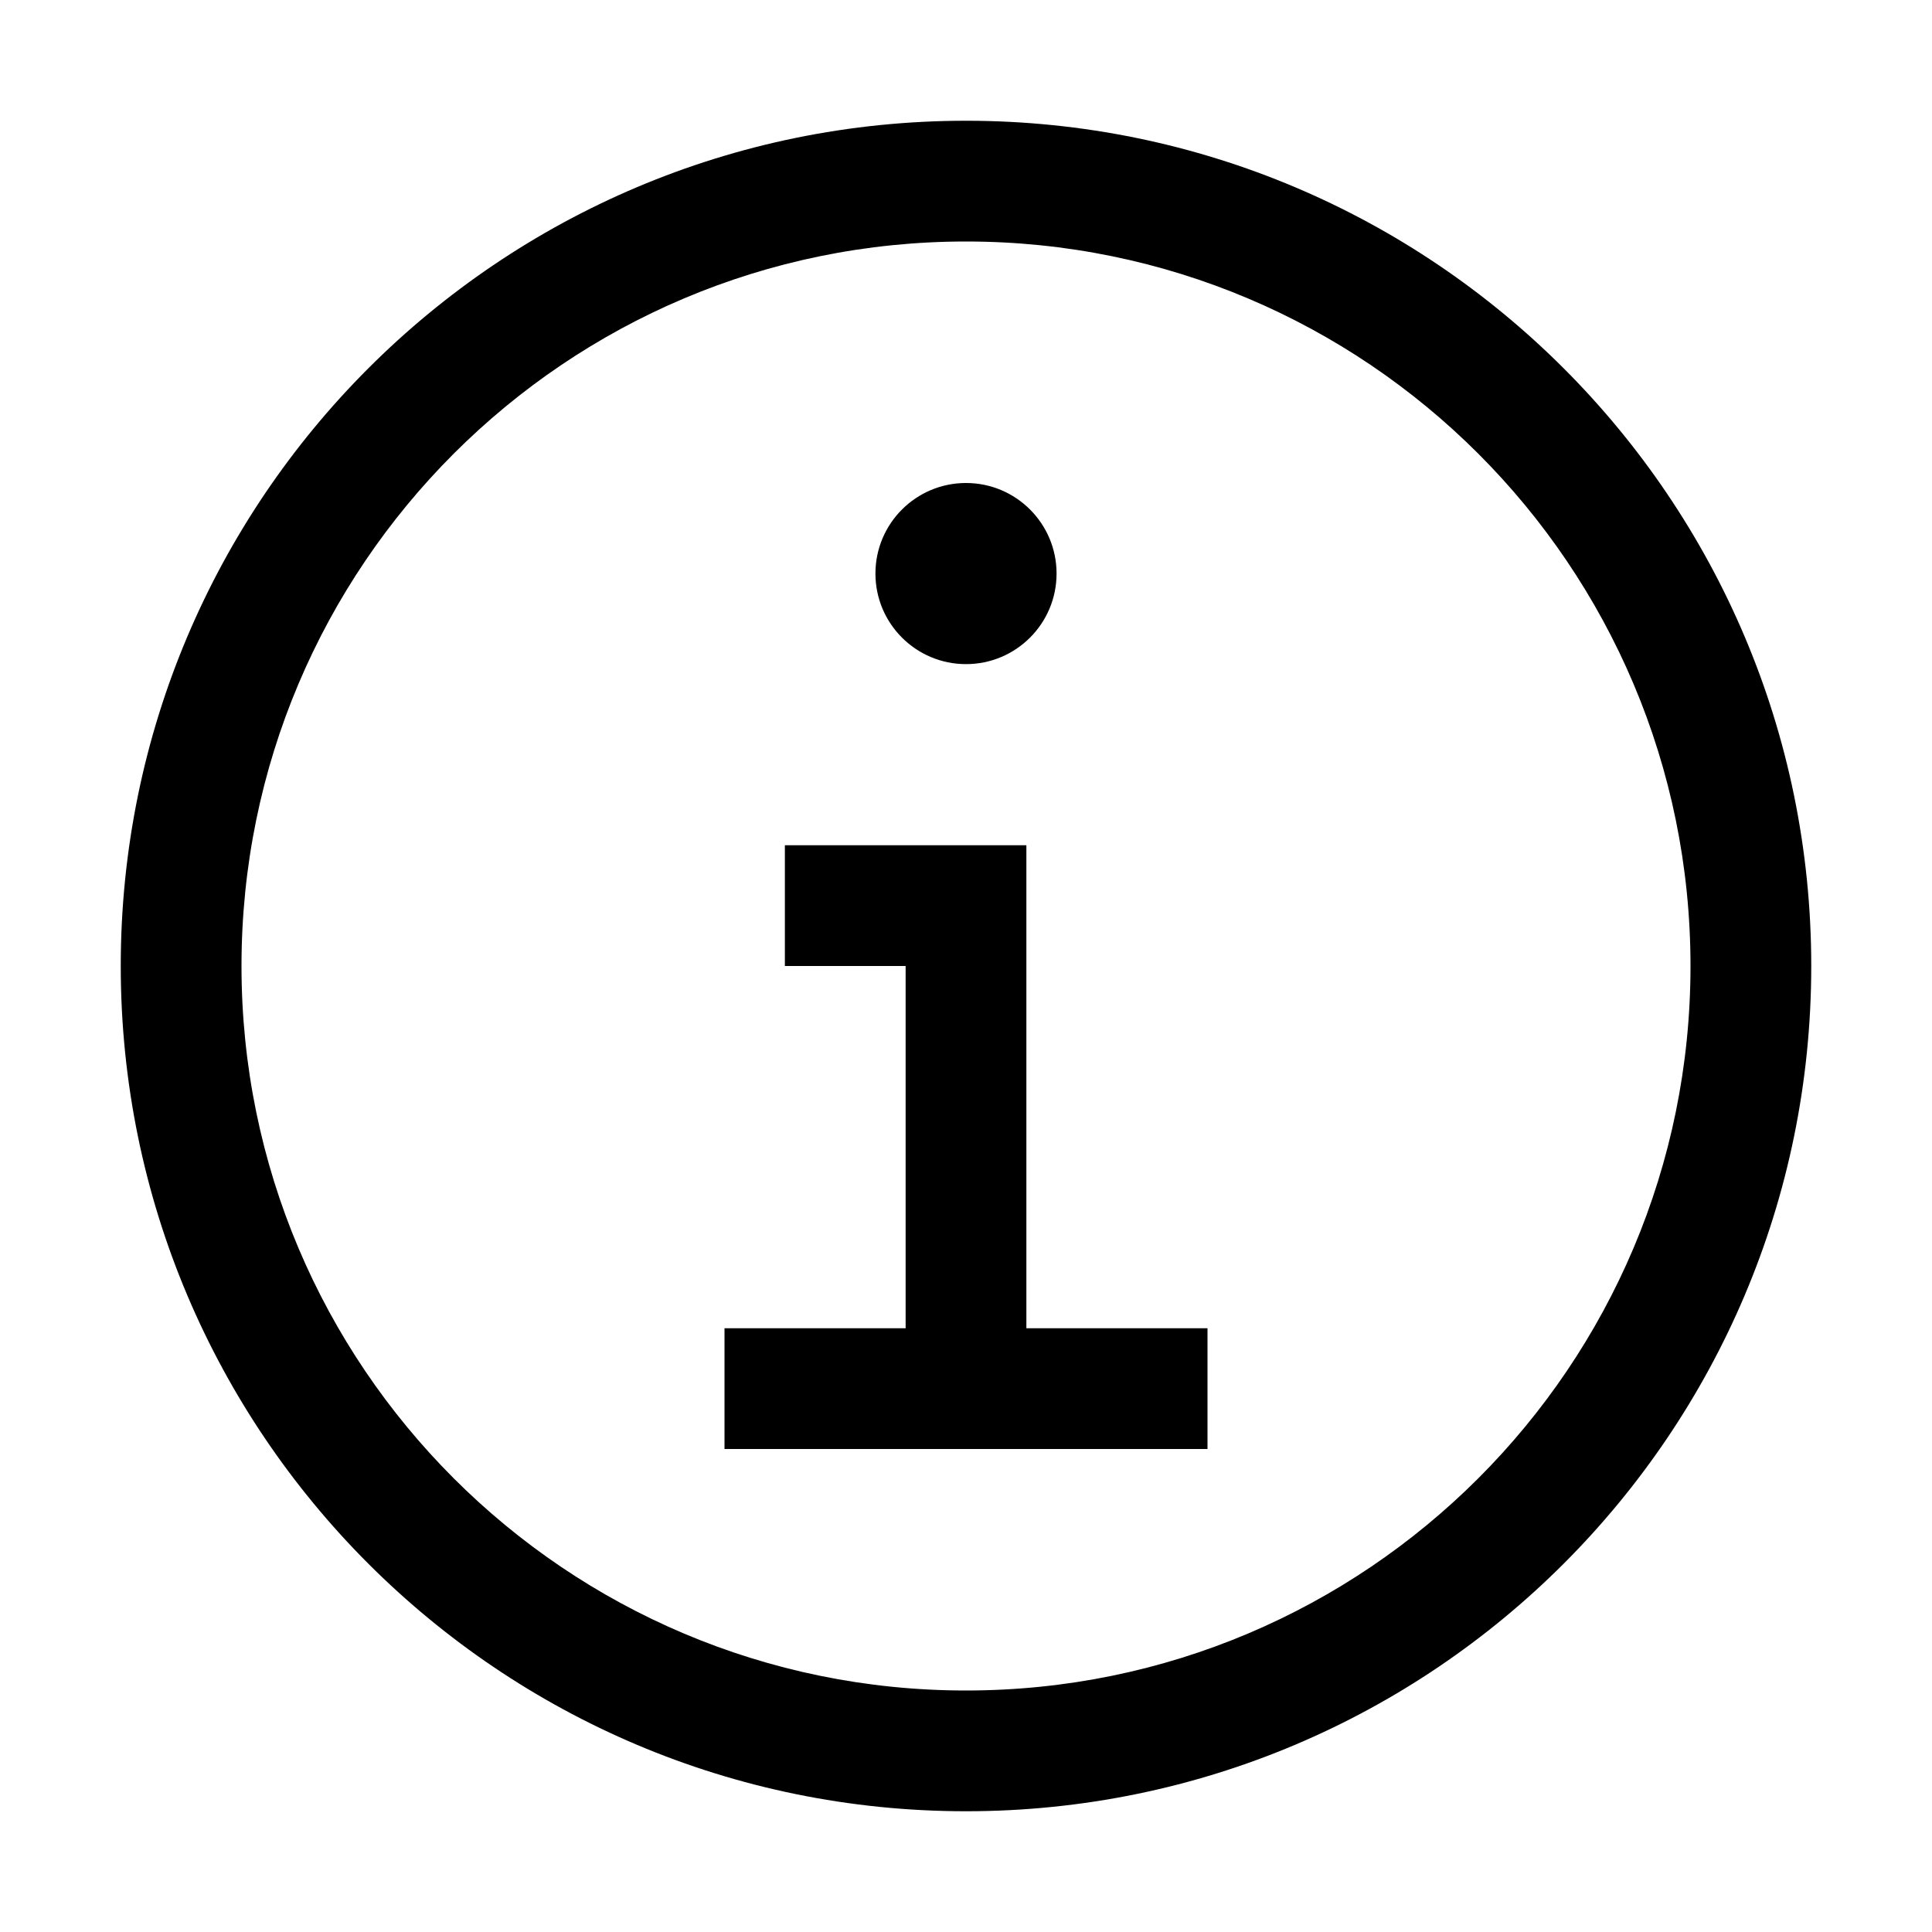
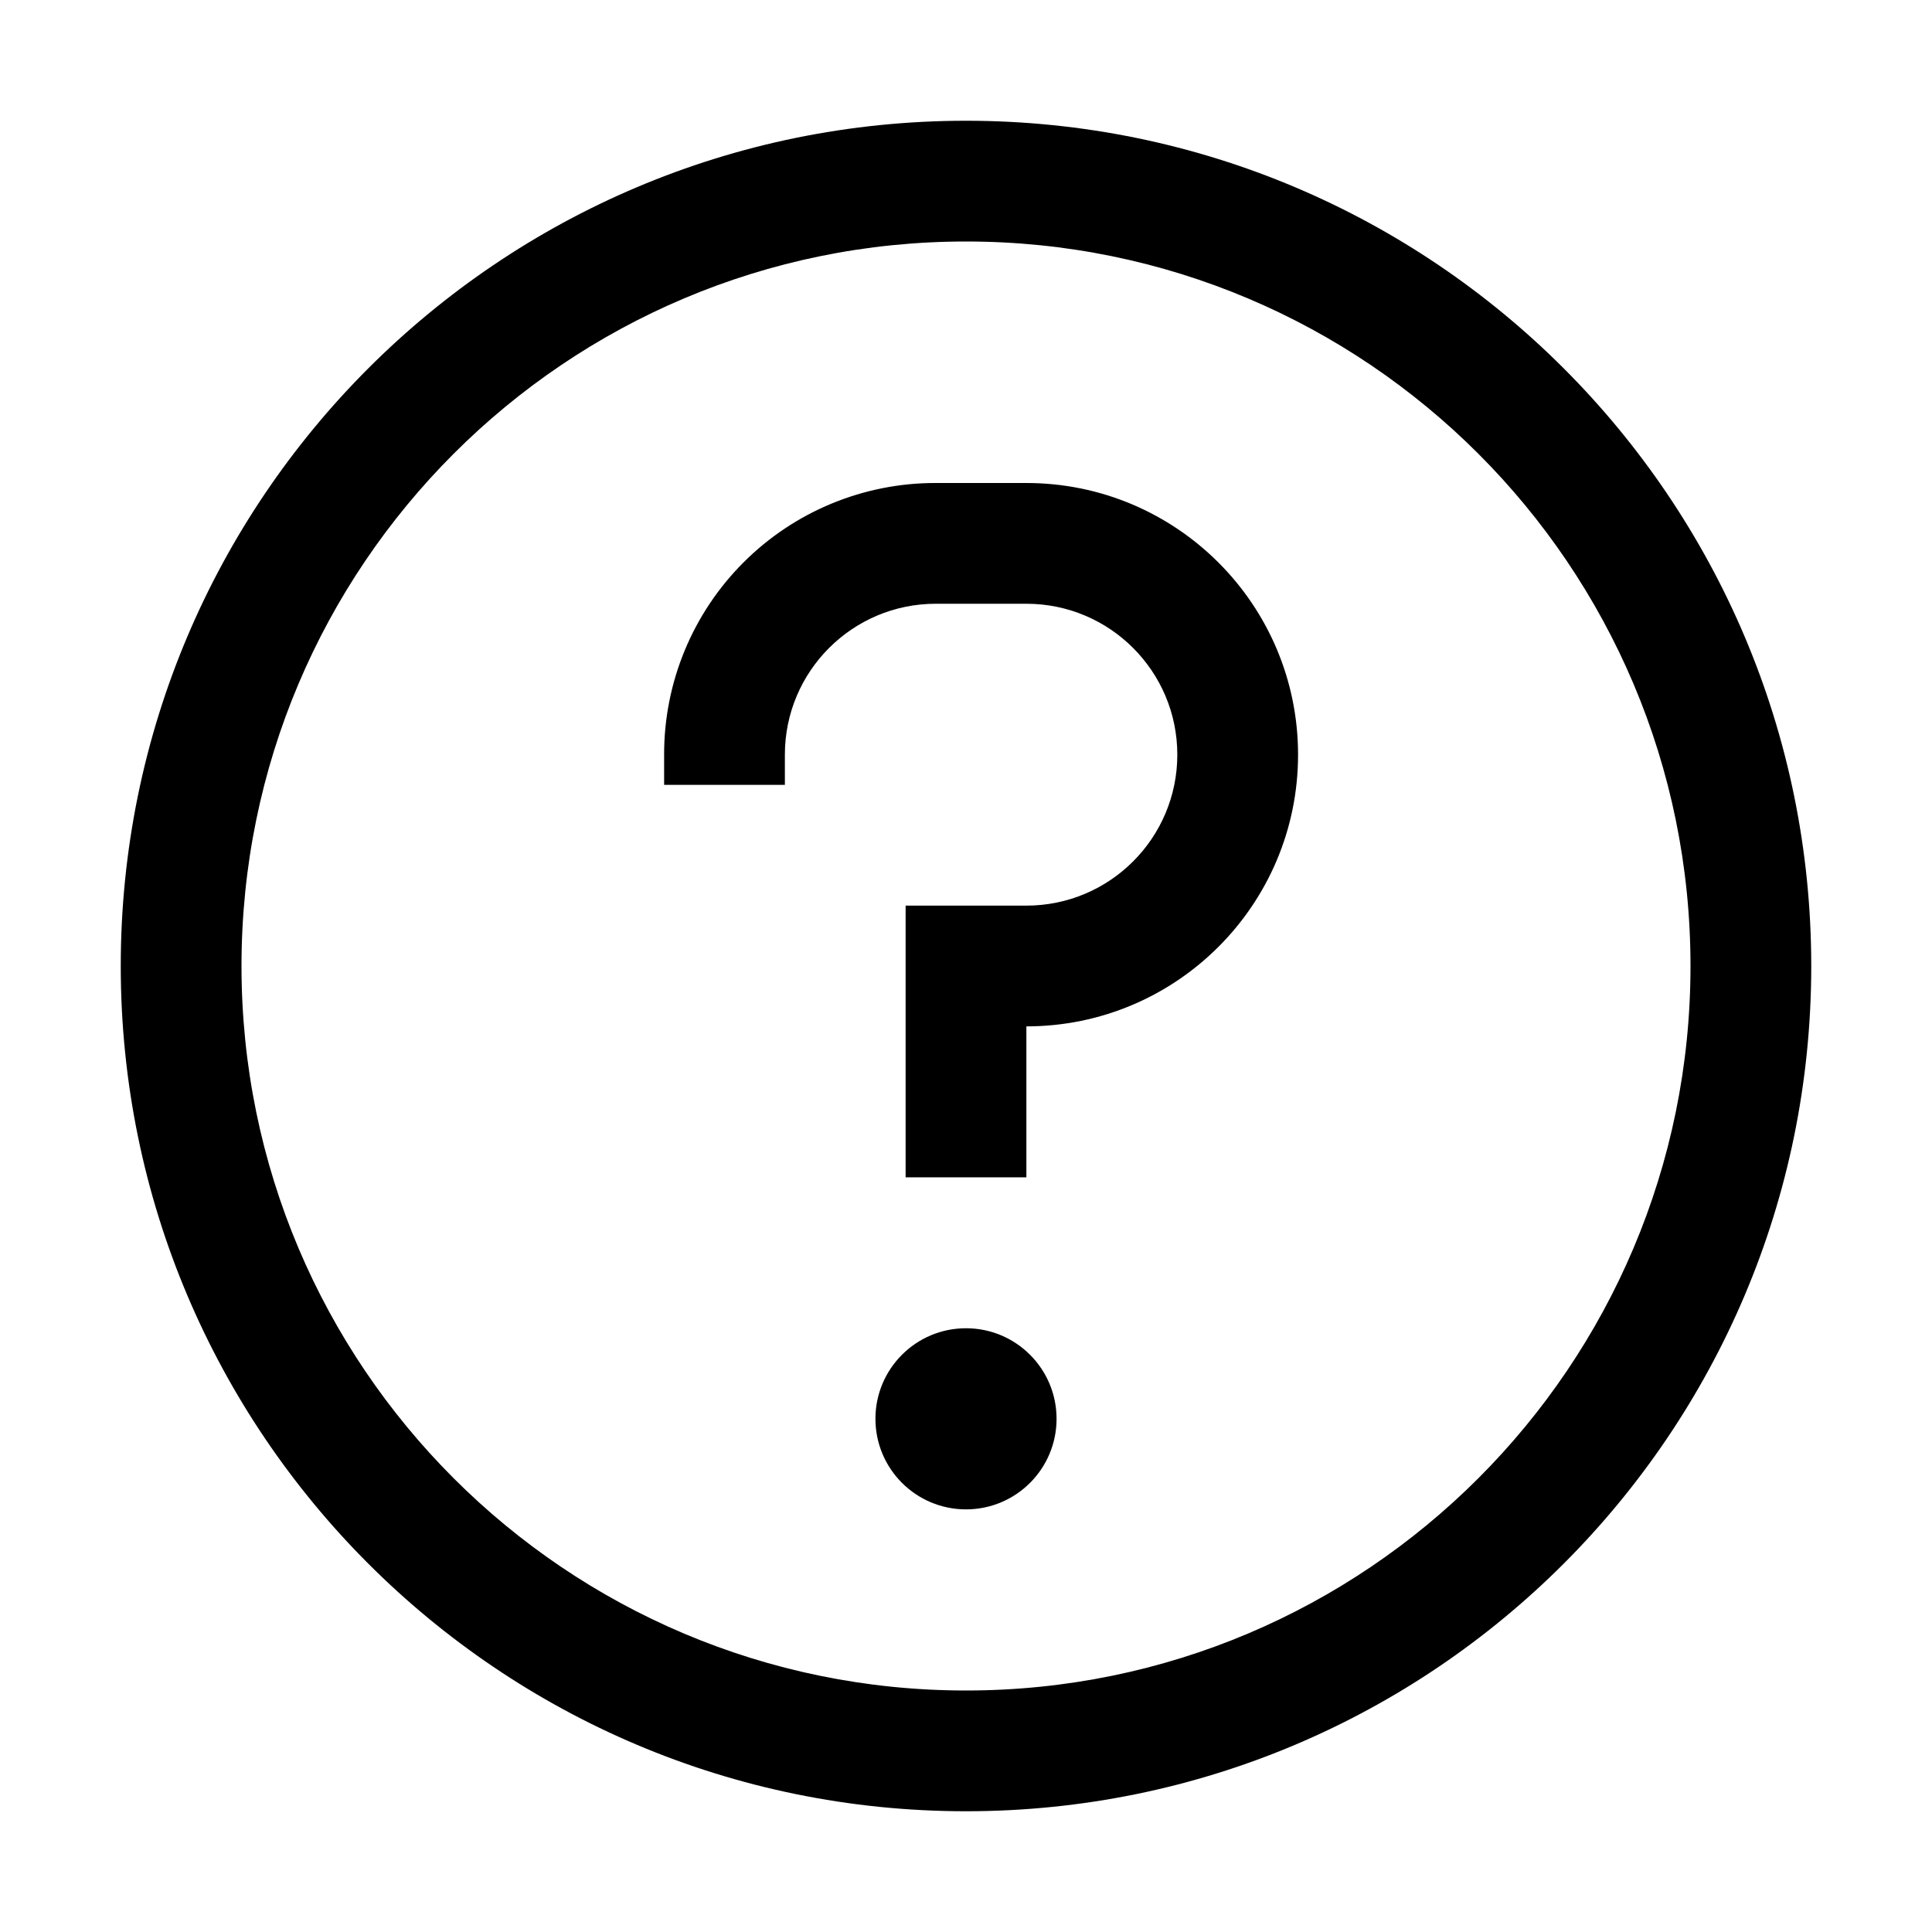
- <svg xmlns="http://www.w3.org/2000/svg" id="icon" width="32" height="32" viewBox="0 0 32 32">
+ <svg xmlns="http://www.w3.org/2000/svg" id="icon" viewBox="0 0 32 32">
  <defs>
-     <style>
-       .cls-1 {
-         fill: none;
-       }
-     </style>
+     <style>.cls-1{fill:none;}</style>
  </defs>
-   <polygon points="17 22 17 14 13 14 13 16 15 16 15 22 12 22 12 24 20 24 20 22 17 22" />
-   <path d="M16,8a1.5,1.5,0,1,0,1.5,1.5A1.5,1.5,0,0,0,16,8Z" />
-   <path d="M16,30A14,14,0,1,1,30,16,14,14,0,0,1,16,30ZM16,4A12,12,0,1,0,28,16,12,12,0,0,0,16,4Z" />
-   <rect id="_Transparent_Rectangle_" data-name="&lt;Transparent Rectangle&gt;" class="cls-1" width="32" height="32" />
+   <path d="M16,2A14,14,0,1,0,30,16,14,14,0,0,0,16,2Zm0,26A12,12,0,1,1,28,16,12,12,0,0,1,16,28Z" />
+   <circle cx="16" cy="23.5" r="1.5" />
+   <path d="M17,8H15.5A4.49,4.49,0,0,0,11,12.5V13h2v-.5A2.5,2.5,0,0,1,15.5,10H17a2.5,2.5,0,0,1,0,5H15v4.5h2V17a4.5,4.5,0,0,0,0-9Z" />
+   <rect class="cls-1" width="32" height="32" />
</svg>
